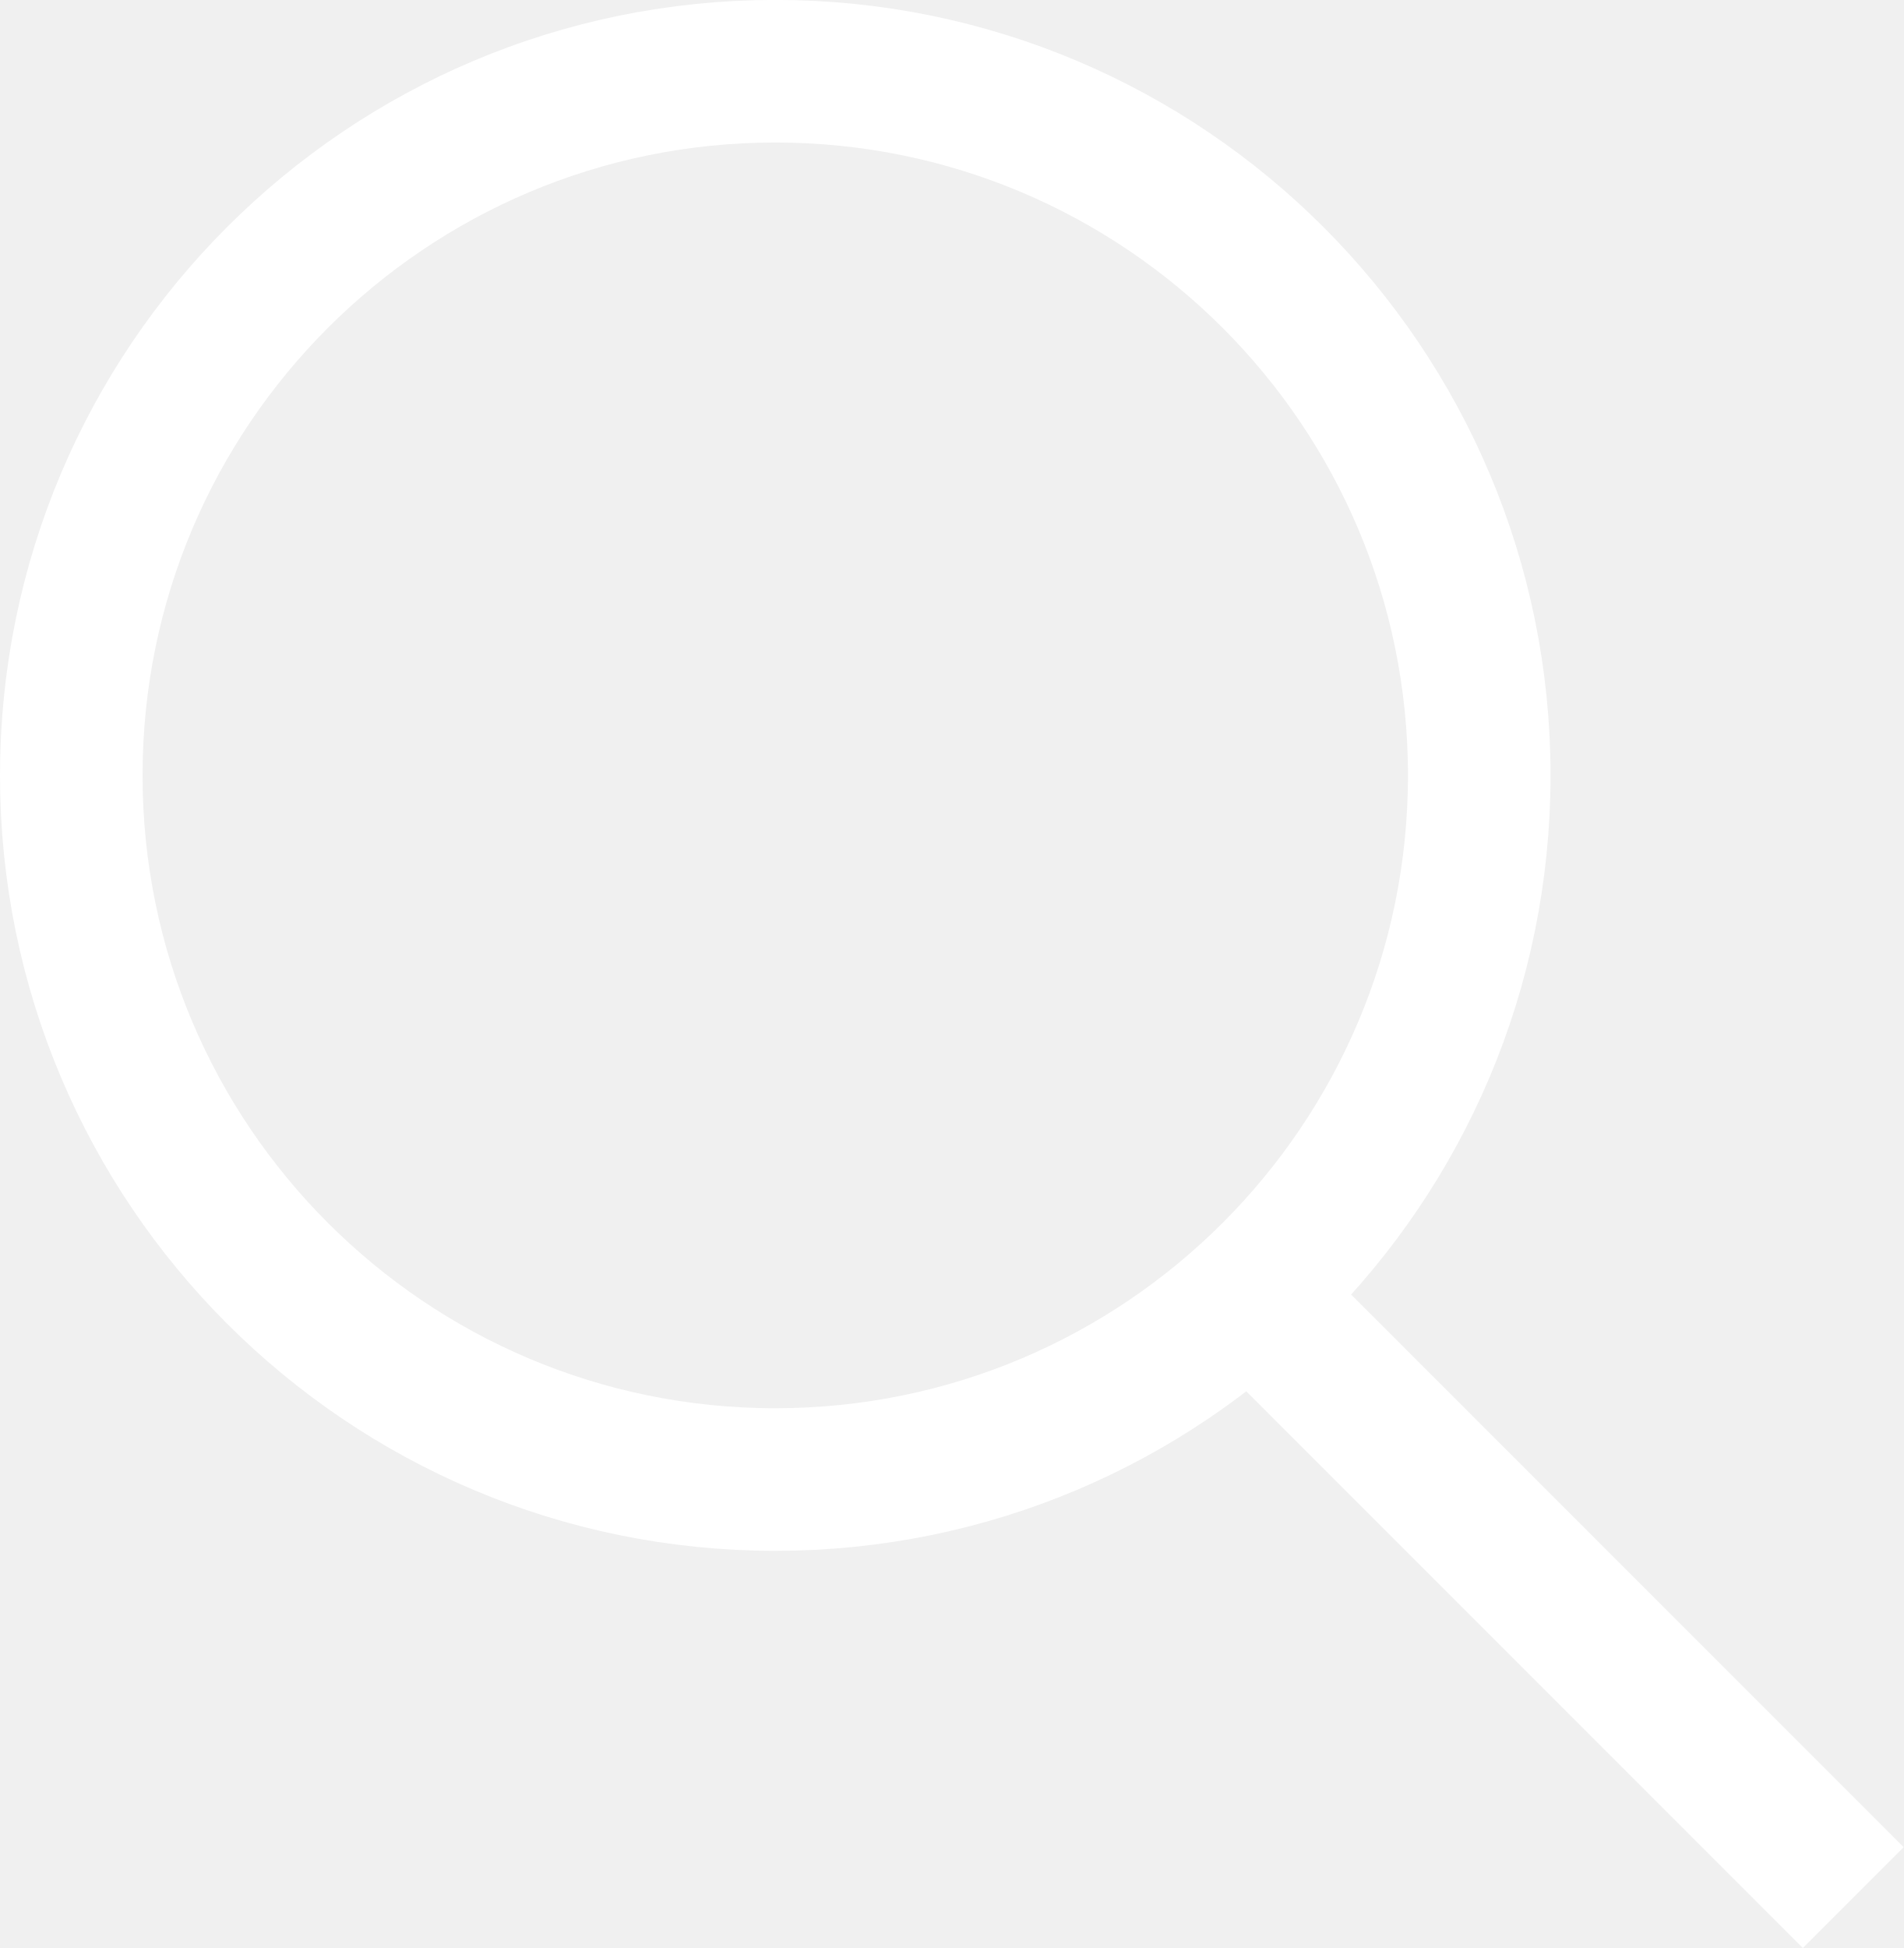
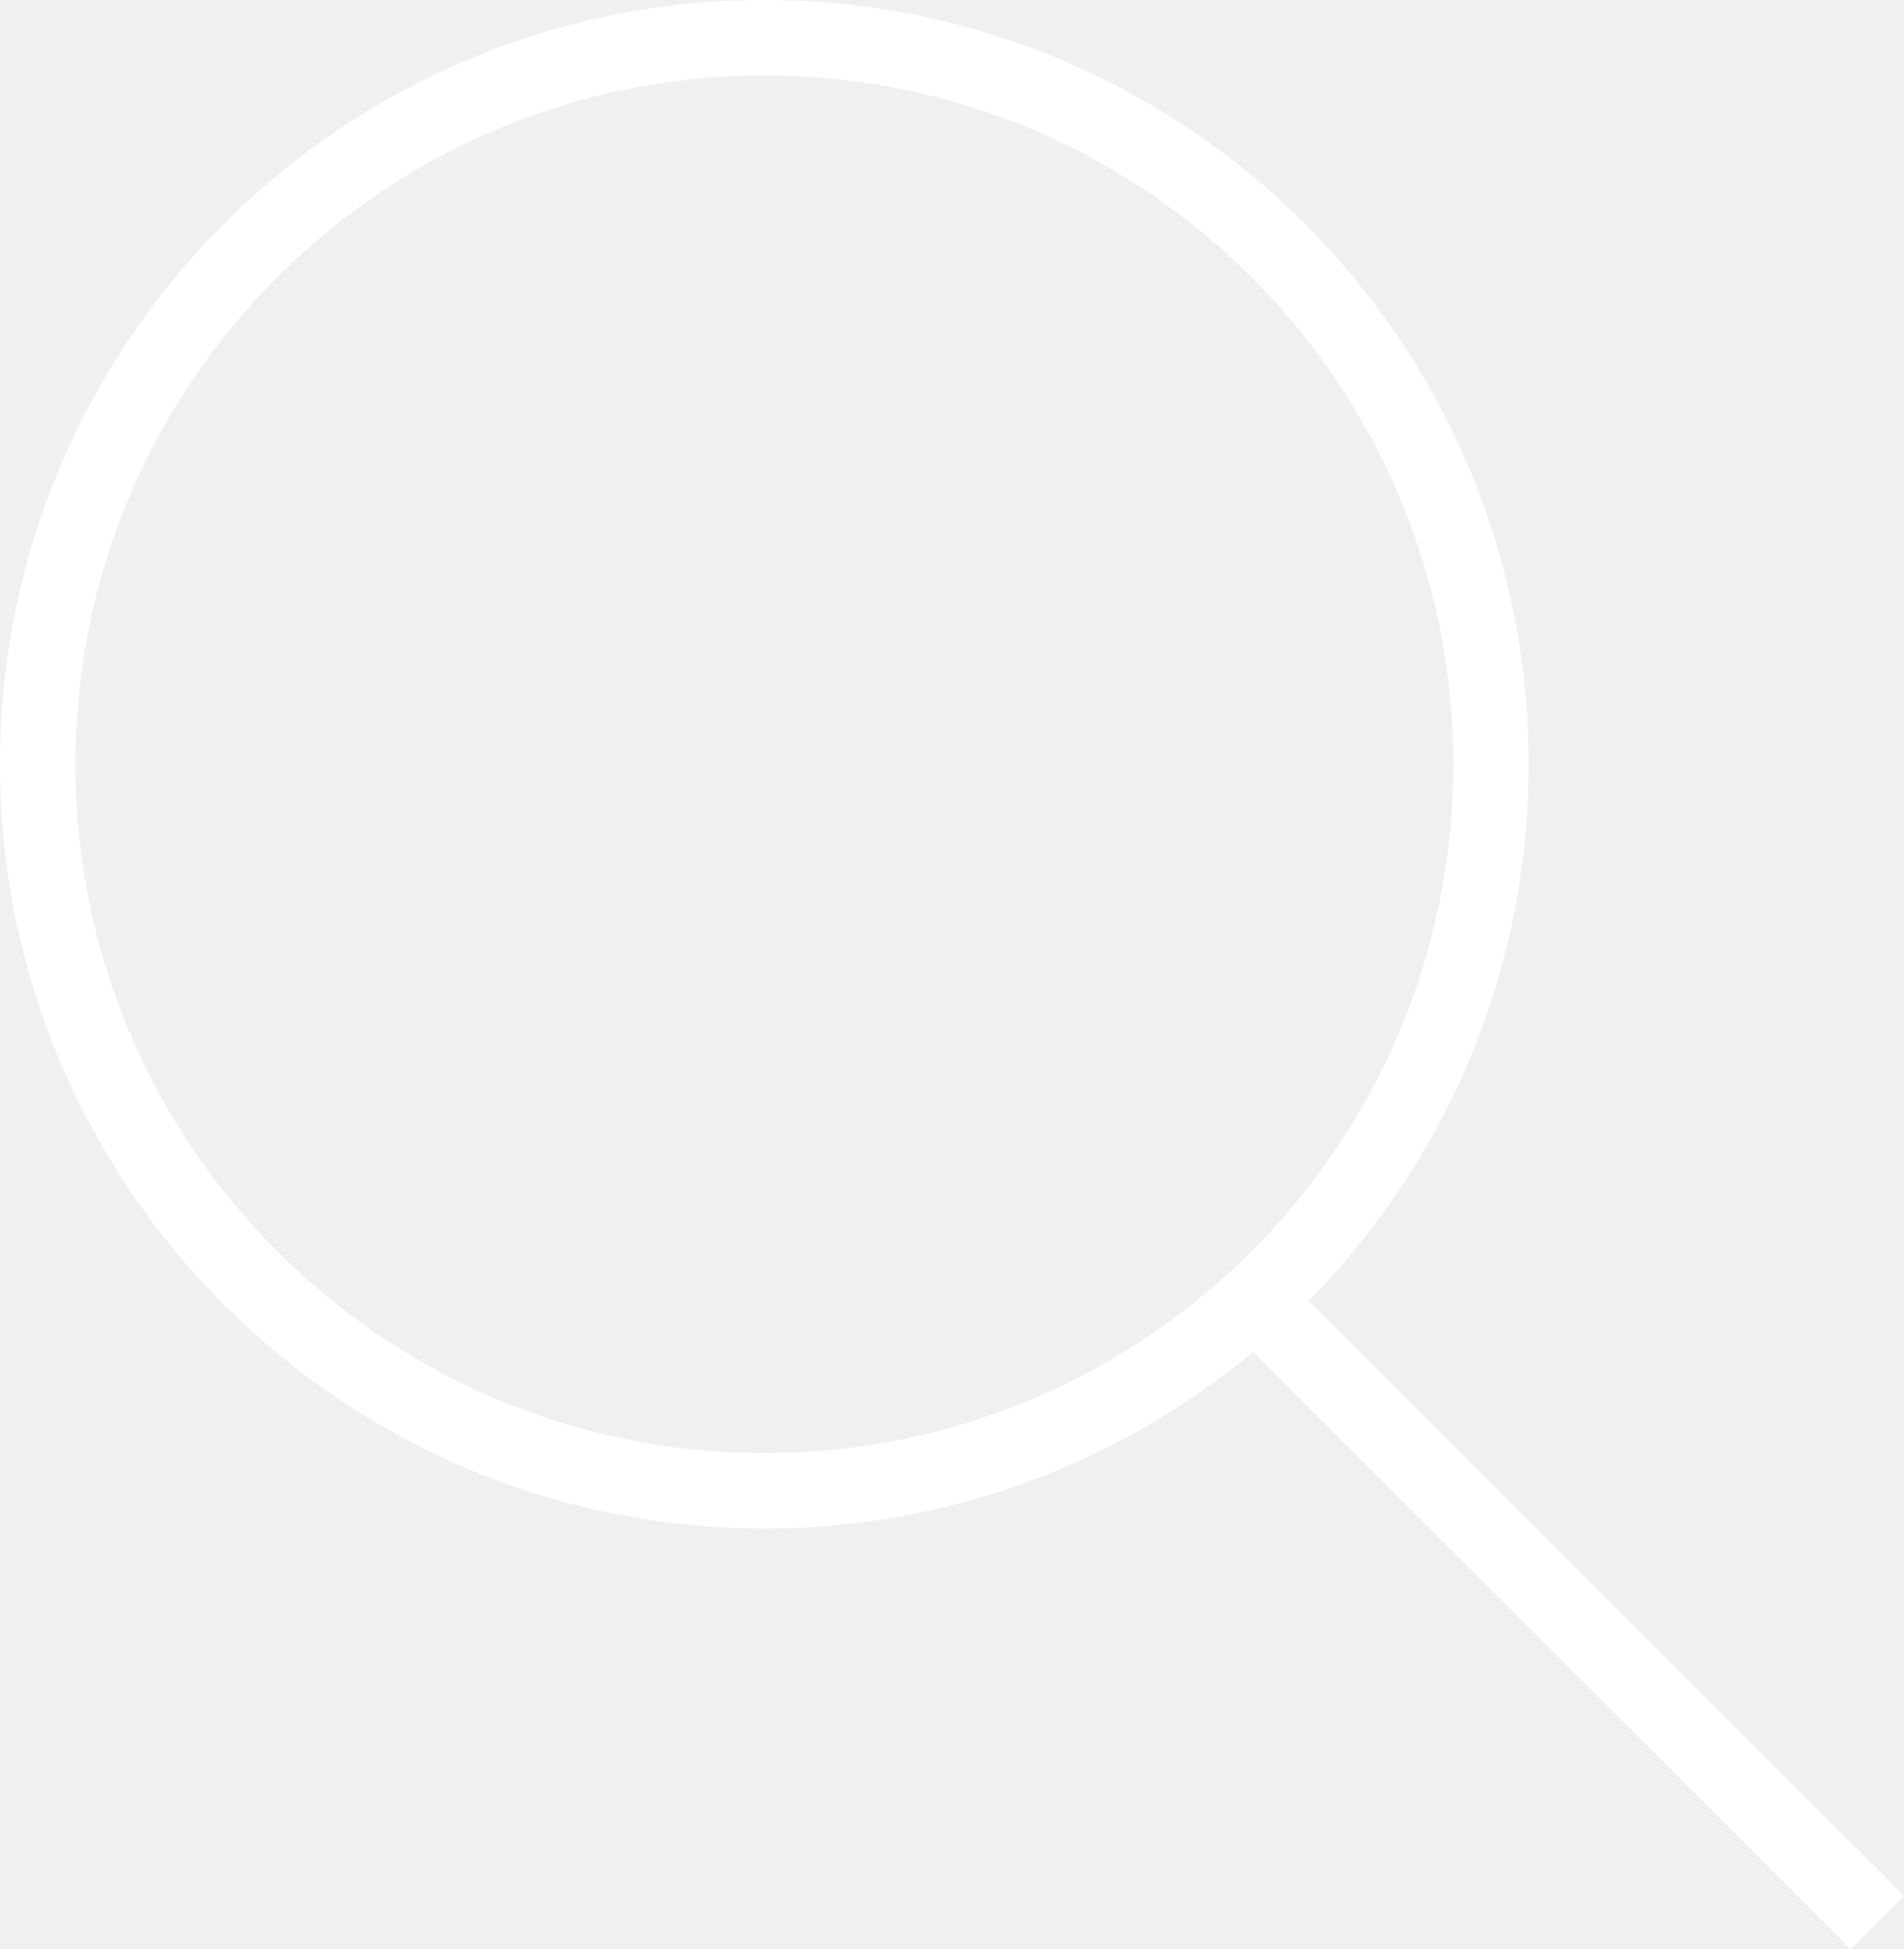
- <svg xmlns="http://www.w3.org/2000/svg" width="26.707" height="27.324" viewBox="0 0 26.707 27.324">
-   <defs>
-     <style>.a{fill:none;stroke:#fff;stroke-linecap:round;stroke-miterlimit:10;stroke-width:2px;}</style>
-   </defs>
-   <g transform="translate(-40 155)">
-     <path class="a" d="M-3323.192-223.575l8.192,8.192ZM-3340-231.124a9.877,9.877,0,0,1,9.877-9.877,9.877,9.877,0,0,1,9.876,9.877,9.877,9.877,0,0,1-9.876,9.877A9.877,9.877,0,0,1-3340-231.124Z" transform="translate(3381 87)" />
+ <svg xmlns="http://www.w3.org/2000/svg" width="25.251" height="25.854" viewBox="0 0 25.251 25.854">
+   <g id="search" transform="translate(-4.5 -3.5)">
+     <path id="Union_2" data-name="Union 2" d="M16.4,17.005,24.4,25ZM0,9.638a9.638,9.638,0,1,1,9.638,9.638A9.639,9.639,0,0,1,0,9.638Z" transform="translate(5 4)" fill="none" stroke="#fff" stroke-linecap="round" stroke-miterlimit="10" stroke-width="1" />
  </g>
</svg>
